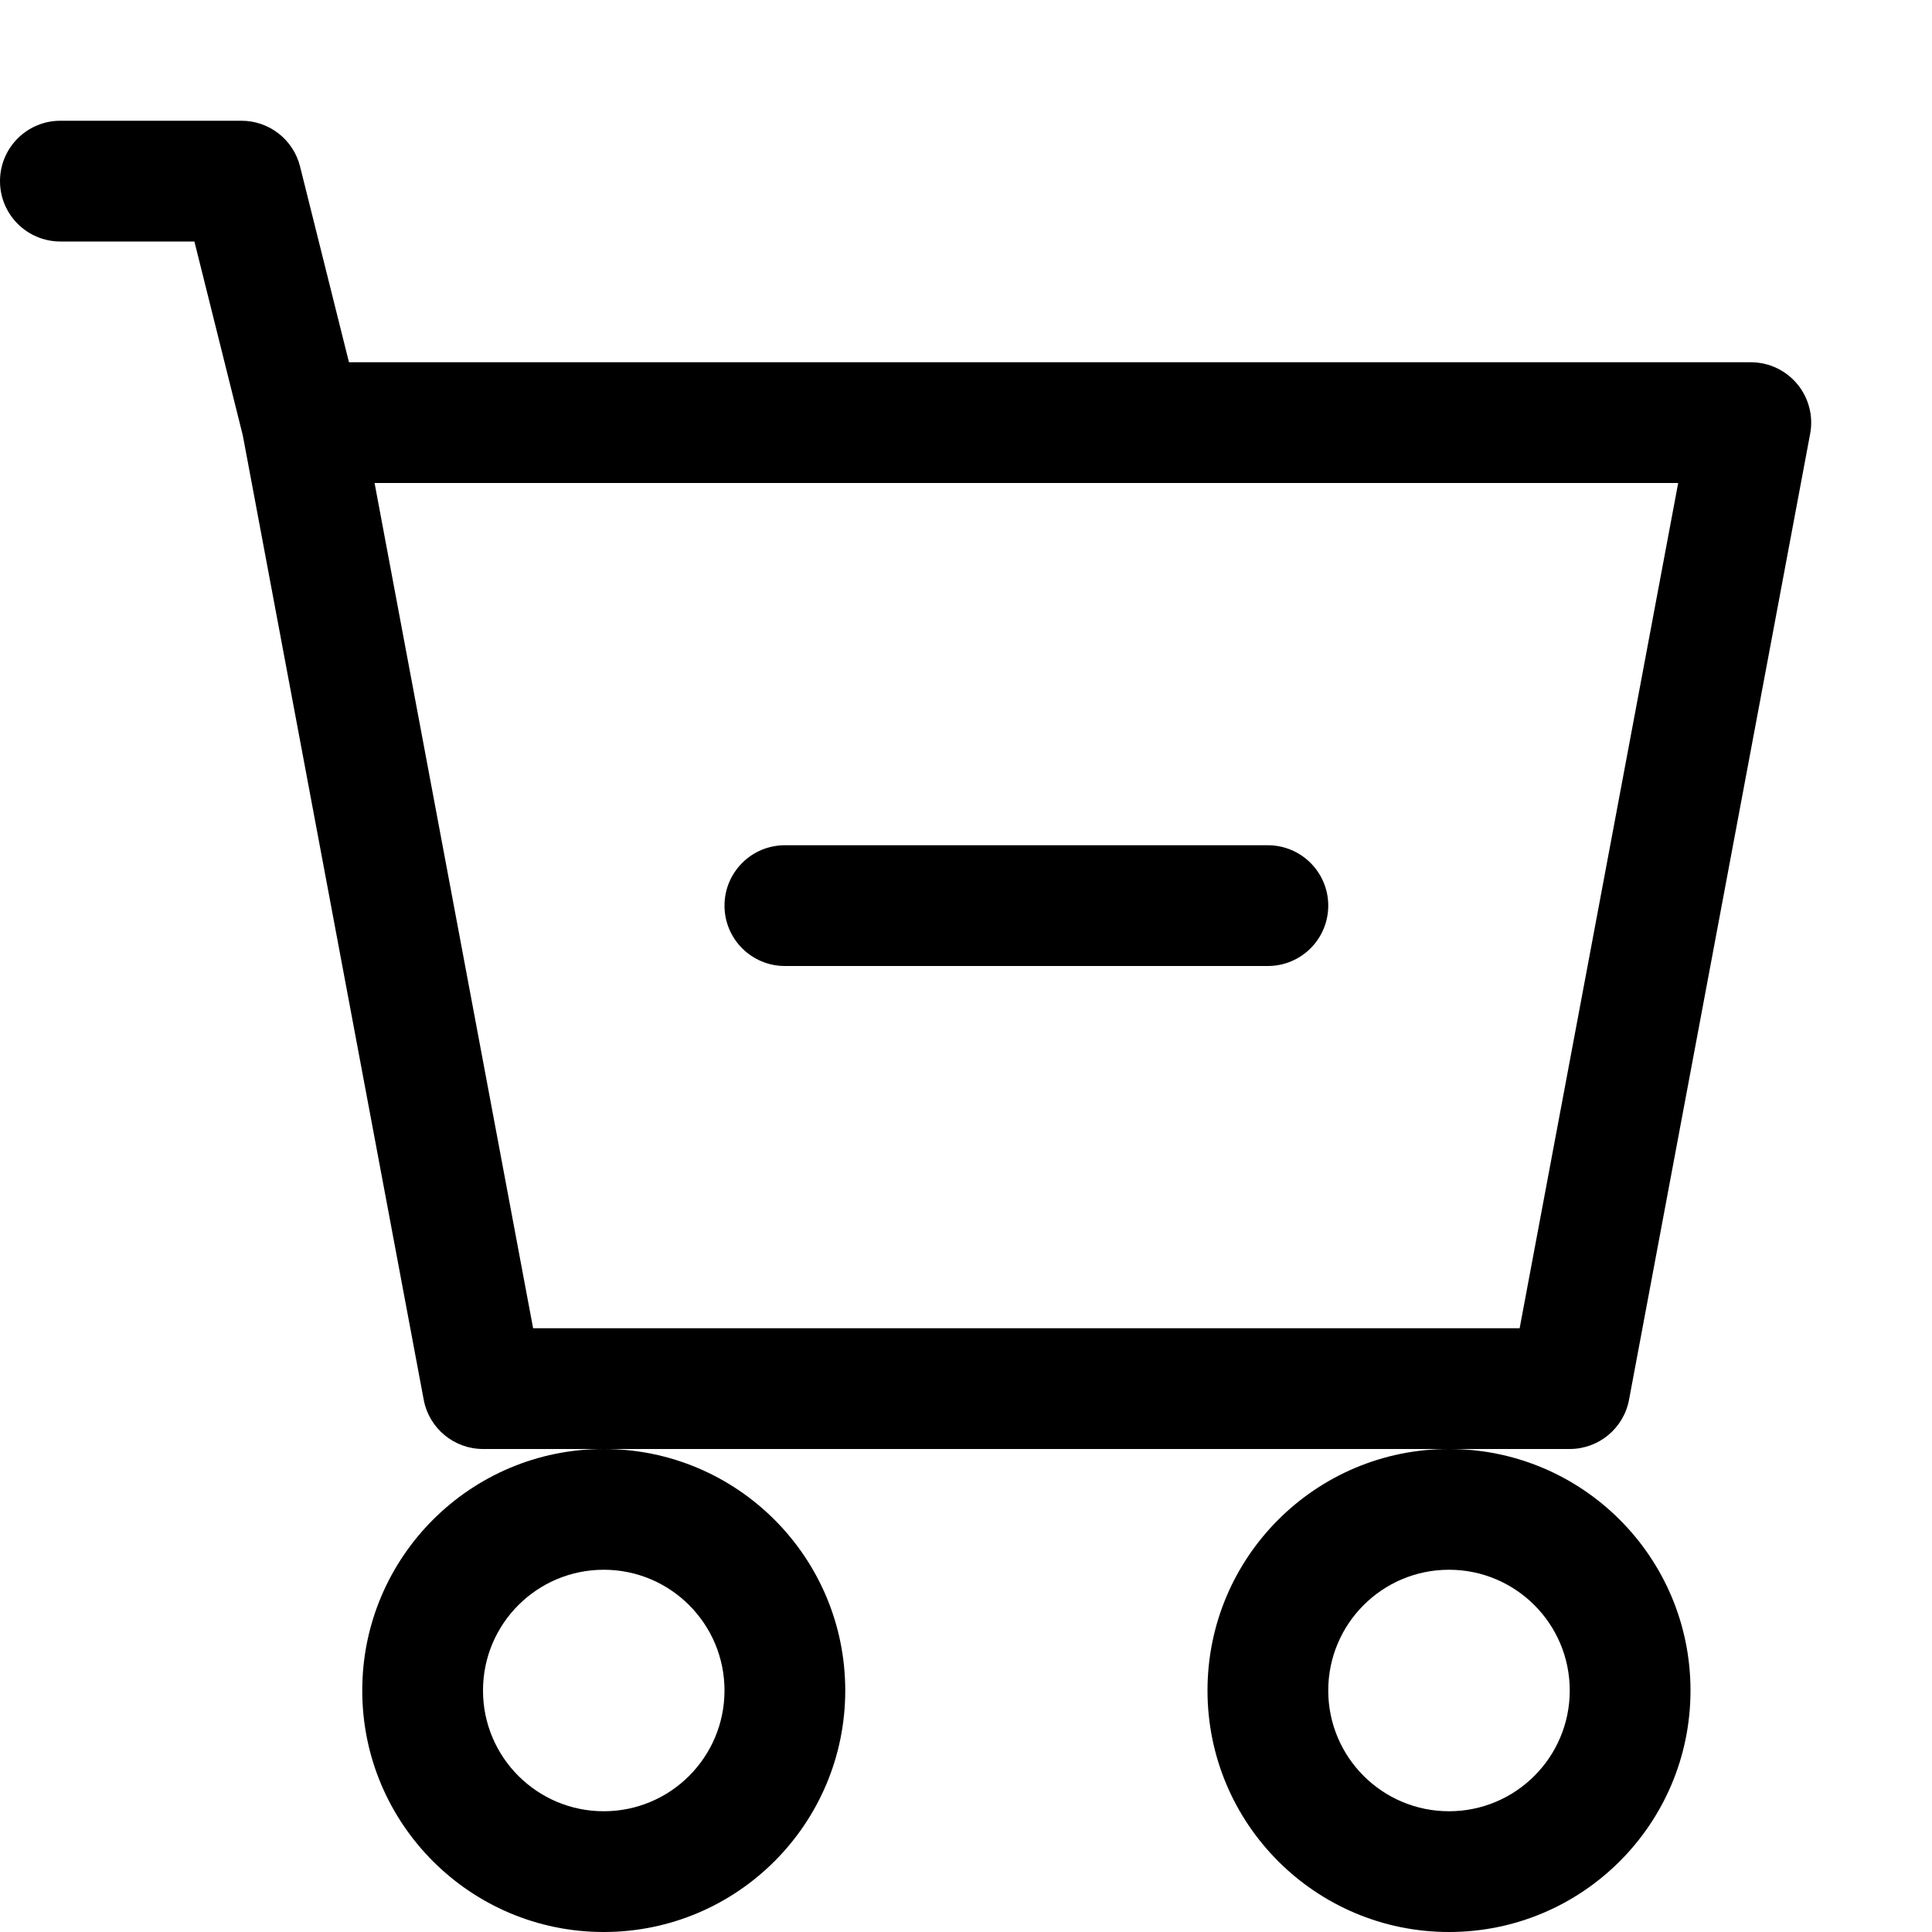
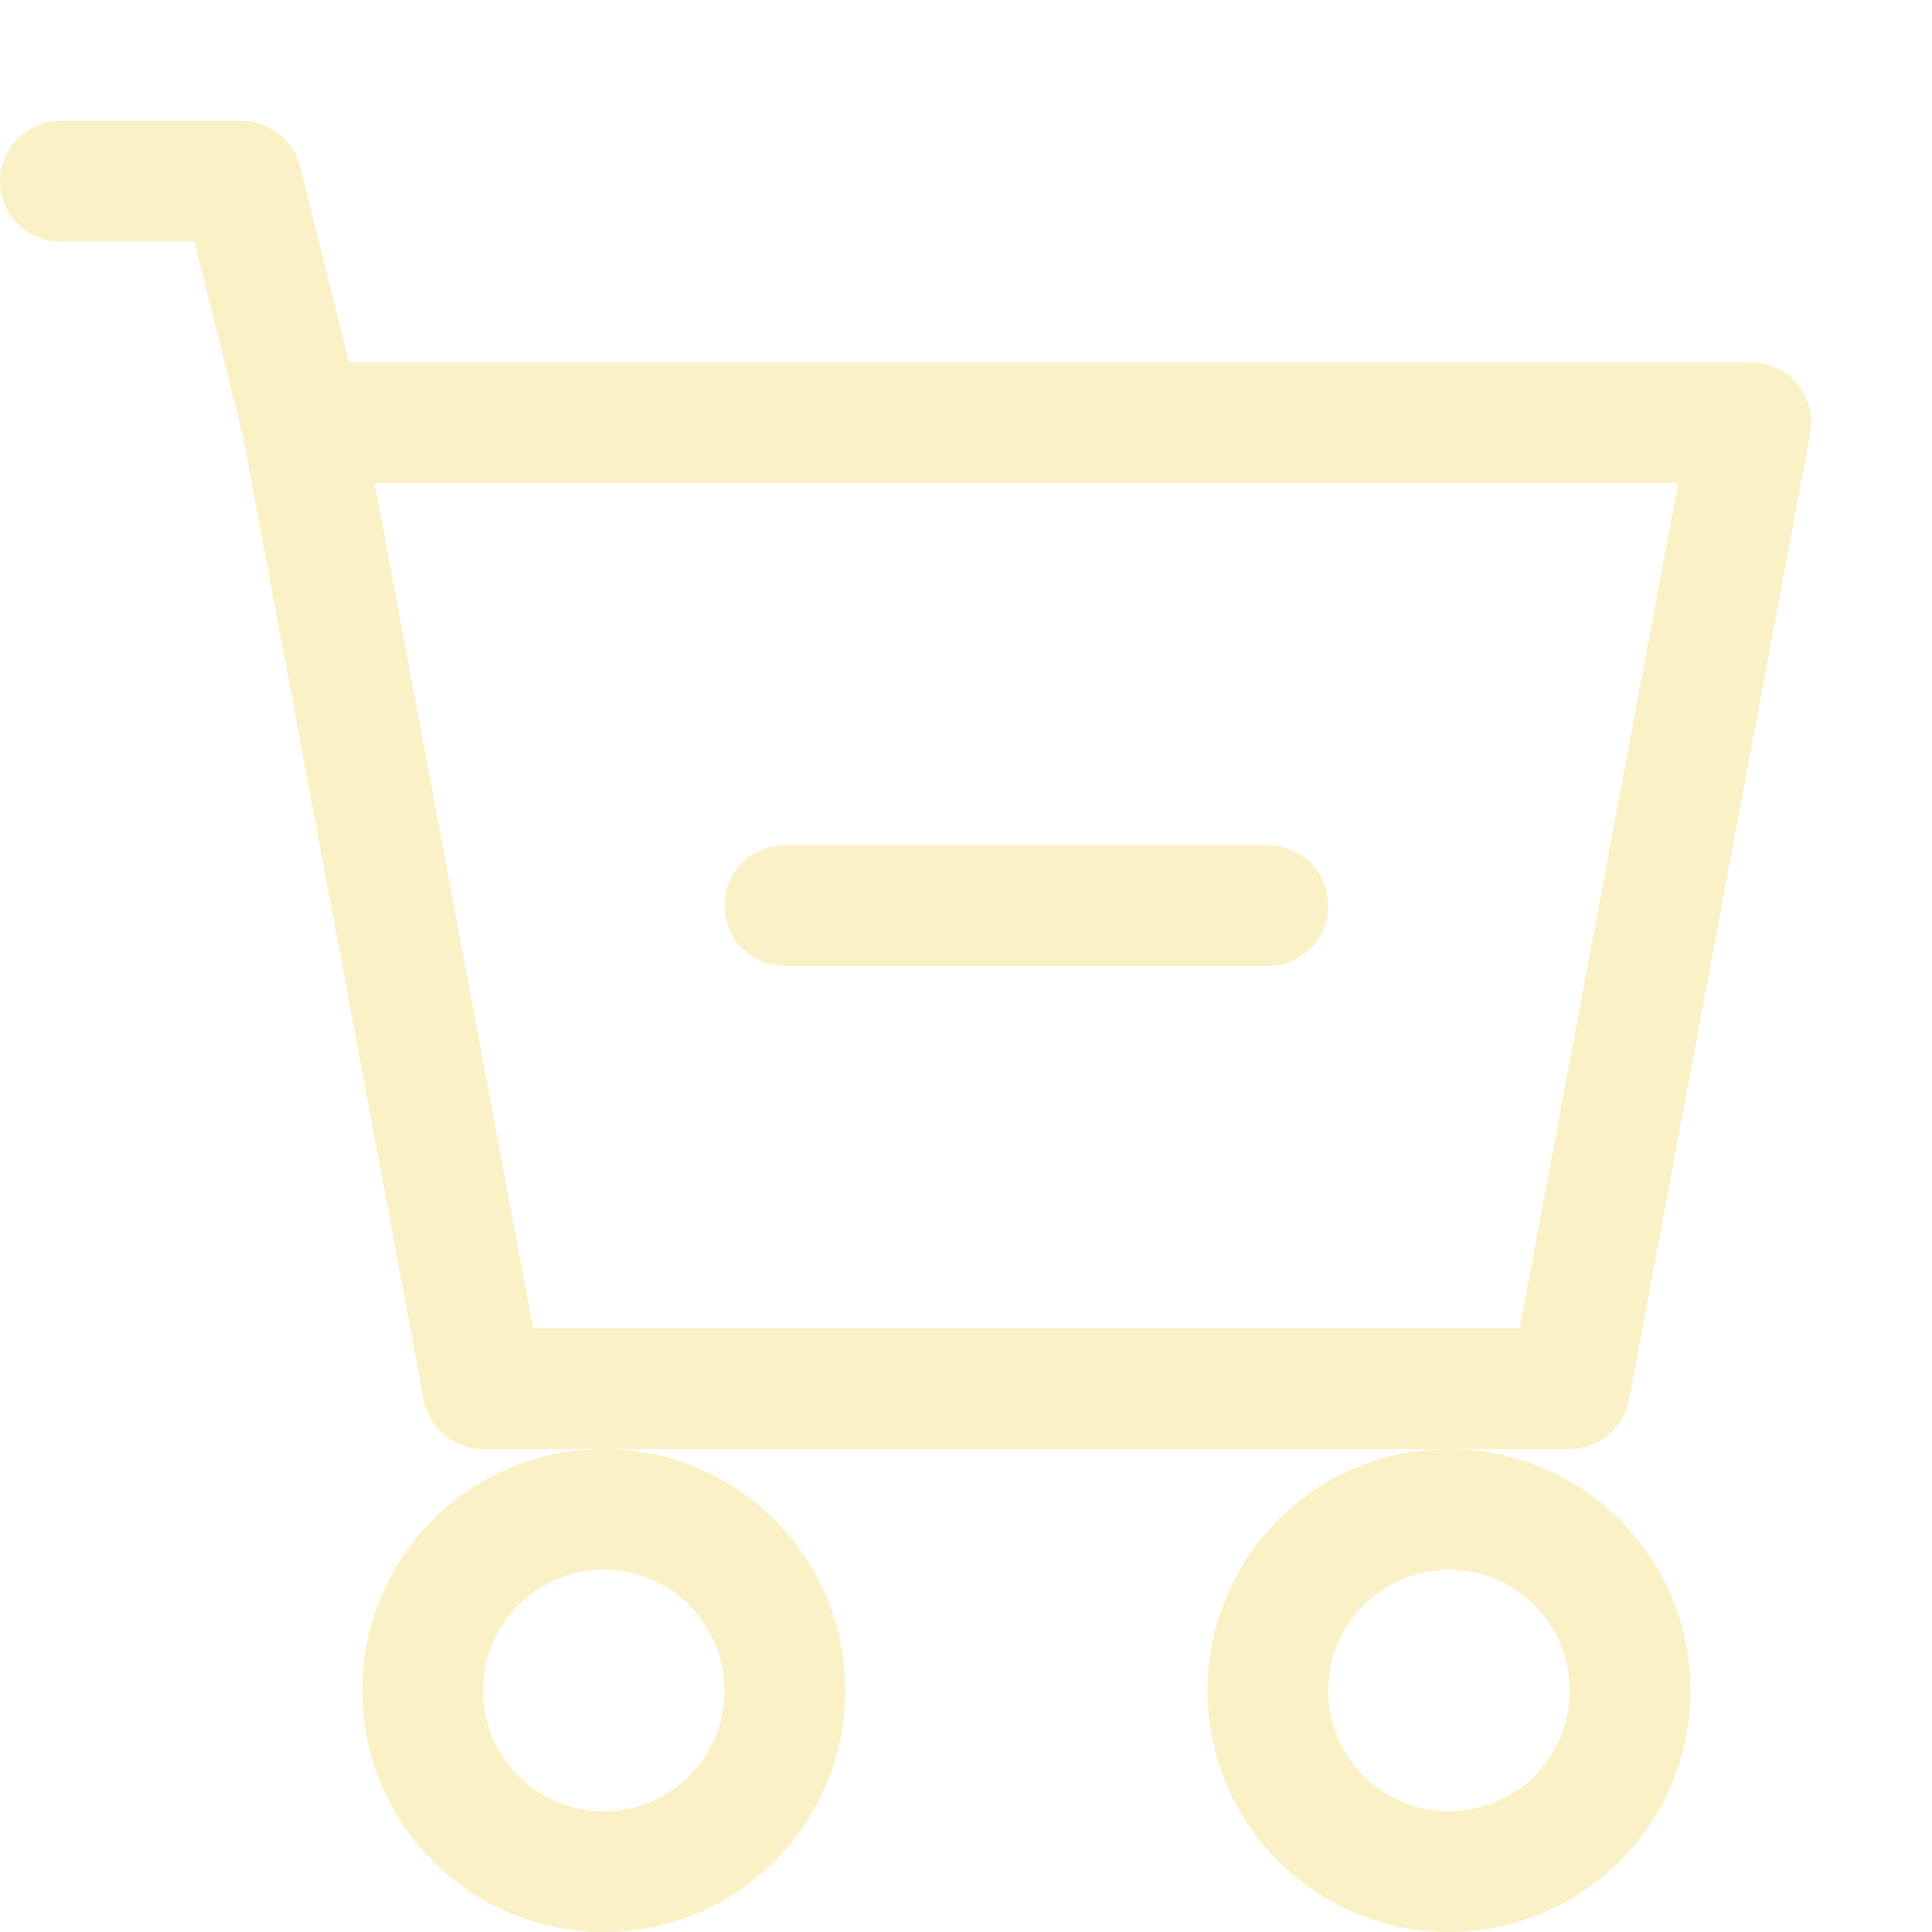
<svg xmlns="http://www.w3.org/2000/svg" width="16" height="16">
-   <path d="M6.5 7a.5.5 0 000 1h4a.5.5 0 000-1h-4z" />
-   <path d="M.5 1a.5.5 0 000 1h1.11l.401 1.607 1.498 7.985A.5.5 0 004 12h1a2 2 0 100 4 2 2 0 000-4h7a2 2 0 100 4 2 2 0 000-4h1a.5.5 0 00.491-.408l1.5-8A.5.5 0 0014.5 3H2.89l-.405-1.621A.5.5 0 002 1H.5zm3.915 10L3.102 4h10.796l-1.313 7h-8.17zM6 14a1 1 0 11-2 0 1 1 0 012 0zm7 0a1 1 0 11-2 0 1 1 0 012 0z" />
+   <path d="M6.5 7a.5.5 0 000 1h4a.5.5 0 000-1h-4z" fill="#fbf1c7" />
+   <path d="M.5 1a.5.5 0 000 1h1.11l.401 1.607 1.498 7.985A.5.5 0 004 12h1a2 2 0 100 4 2 2 0 000-4h7a2 2 0 100 4 2 2 0 000-4h1a.5.5 0 00.491-.408l1.5-8A.5.5 0 0014.5 3H2.89l-.405-1.621A.5.5 0 002 1H.5zm3.915 10L3.102 4h10.796l-1.313 7h-8.17zM6 14a1 1 0 11-2 0 1 1 0 012 0zm7 0a1 1 0 11-2 0 1 1 0 012 0z" fill="#fbf1c7" />
</svg>
